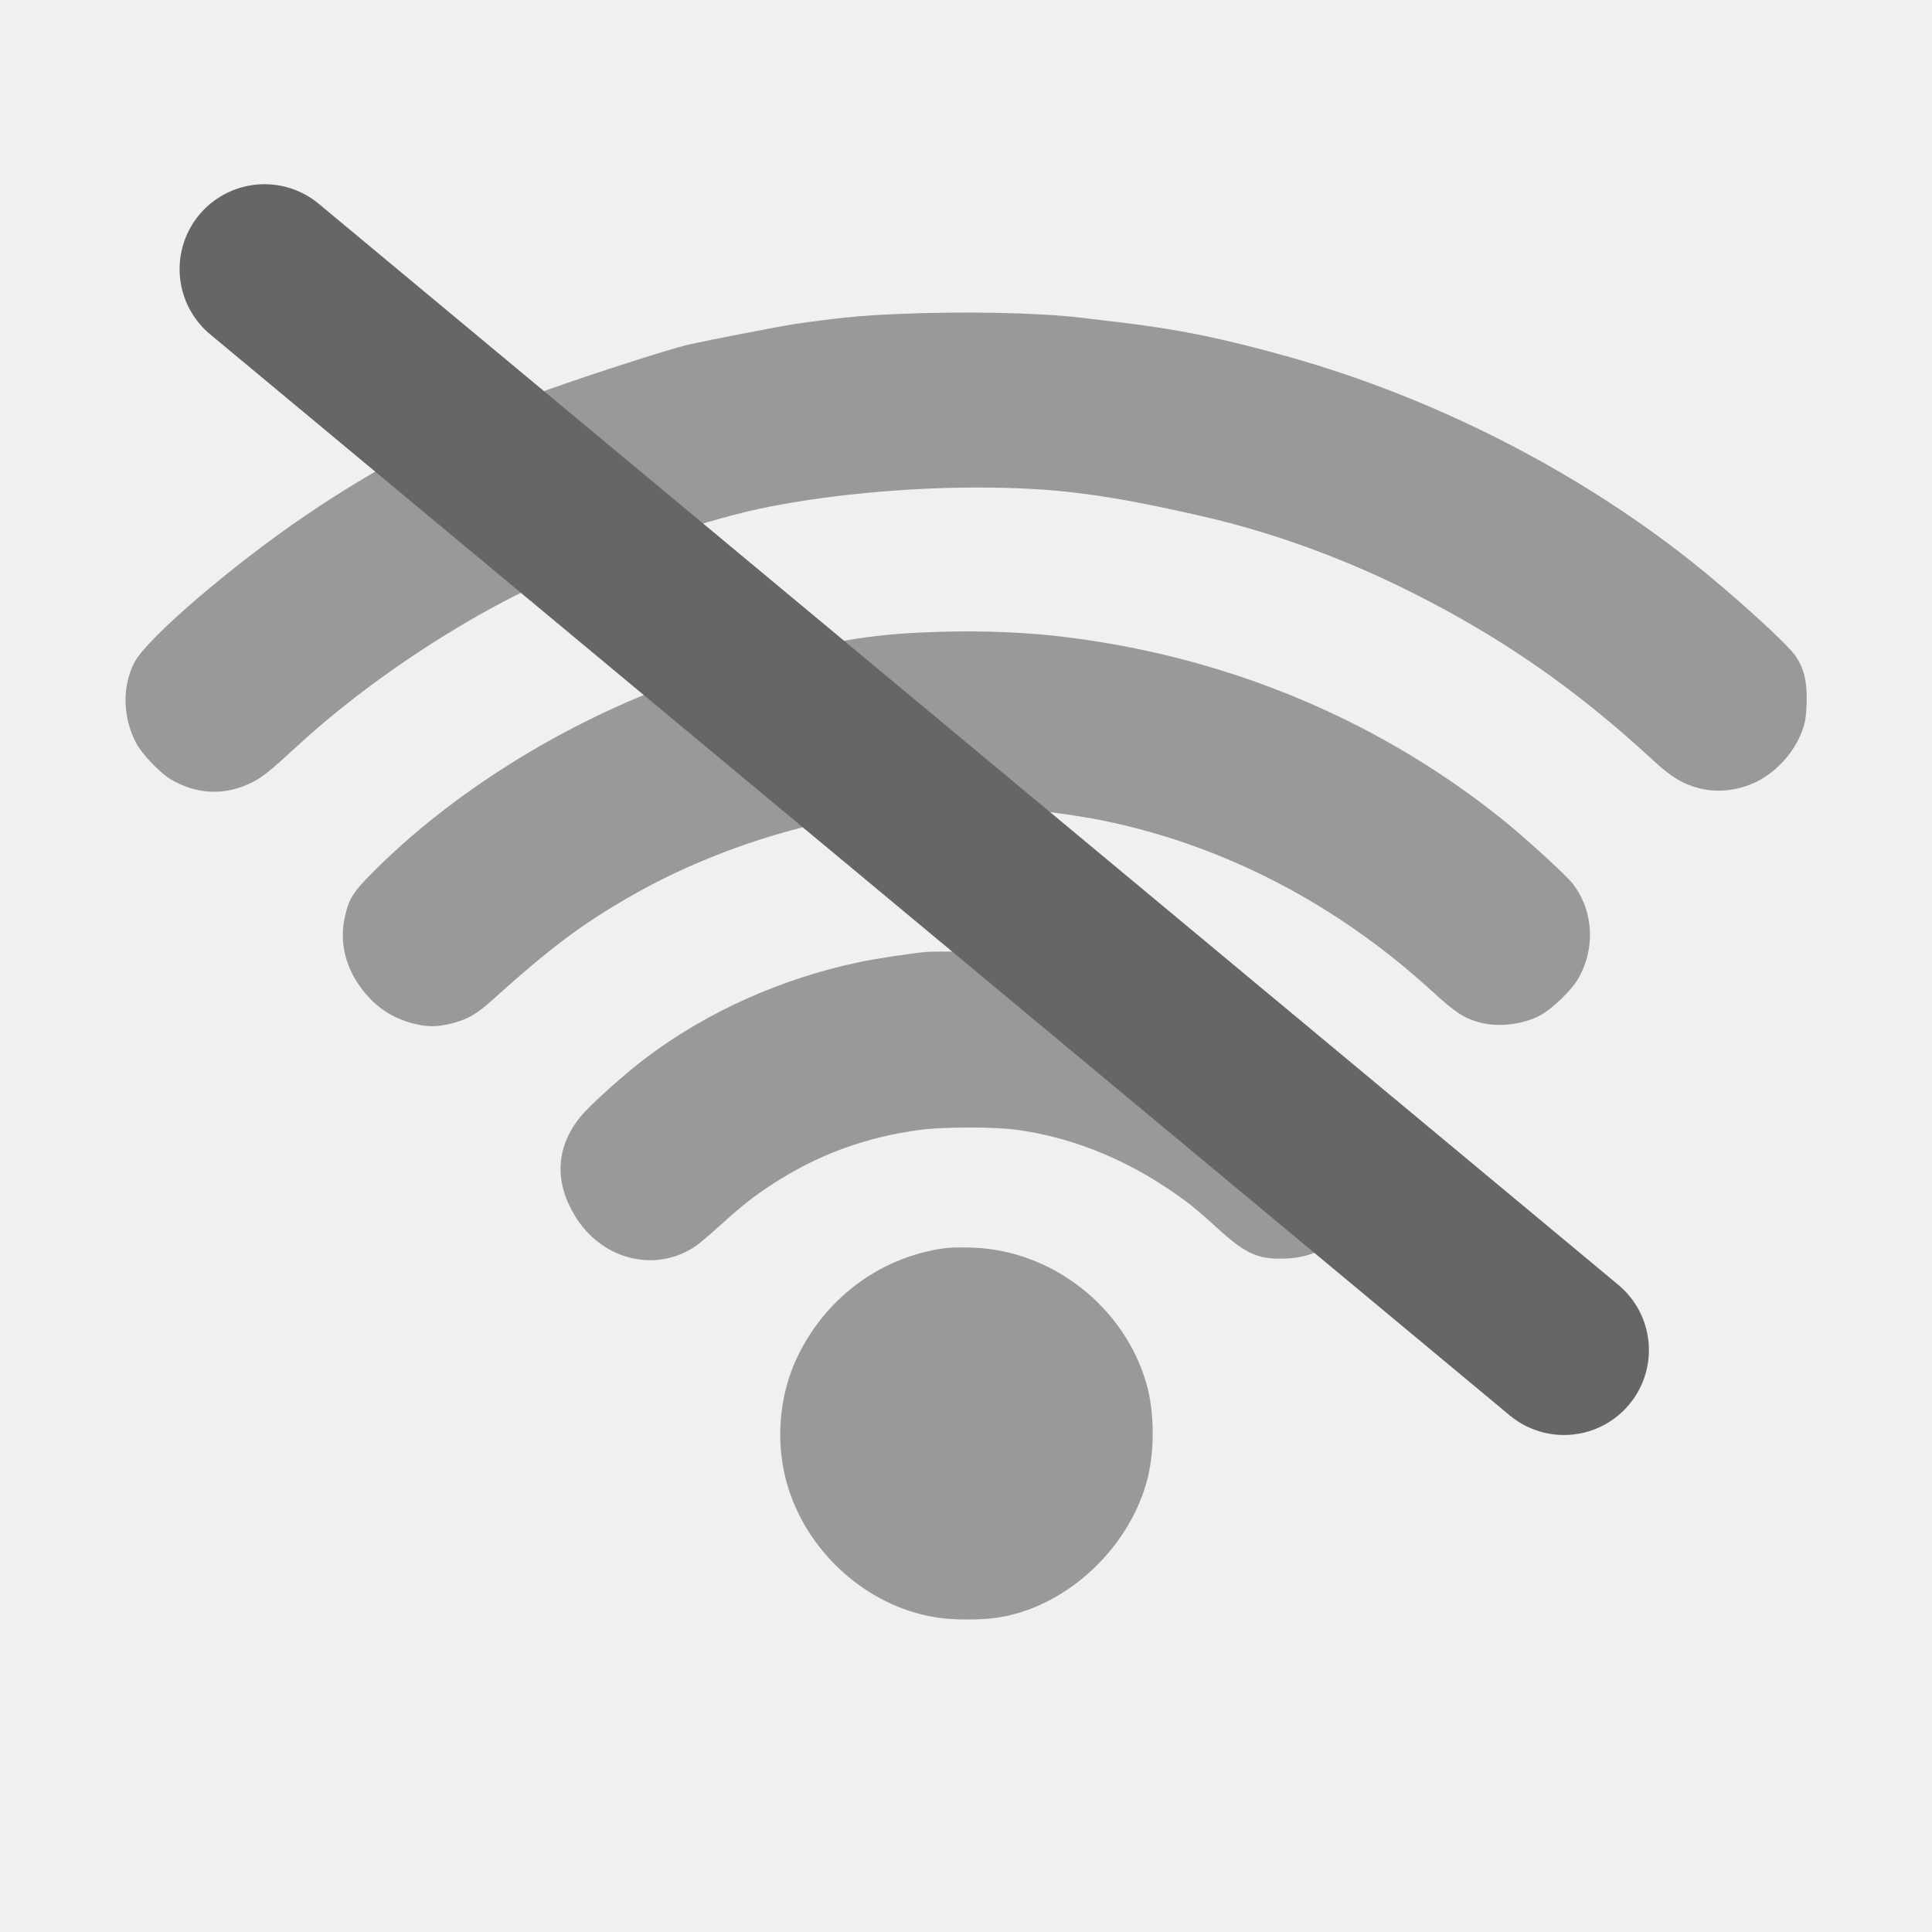
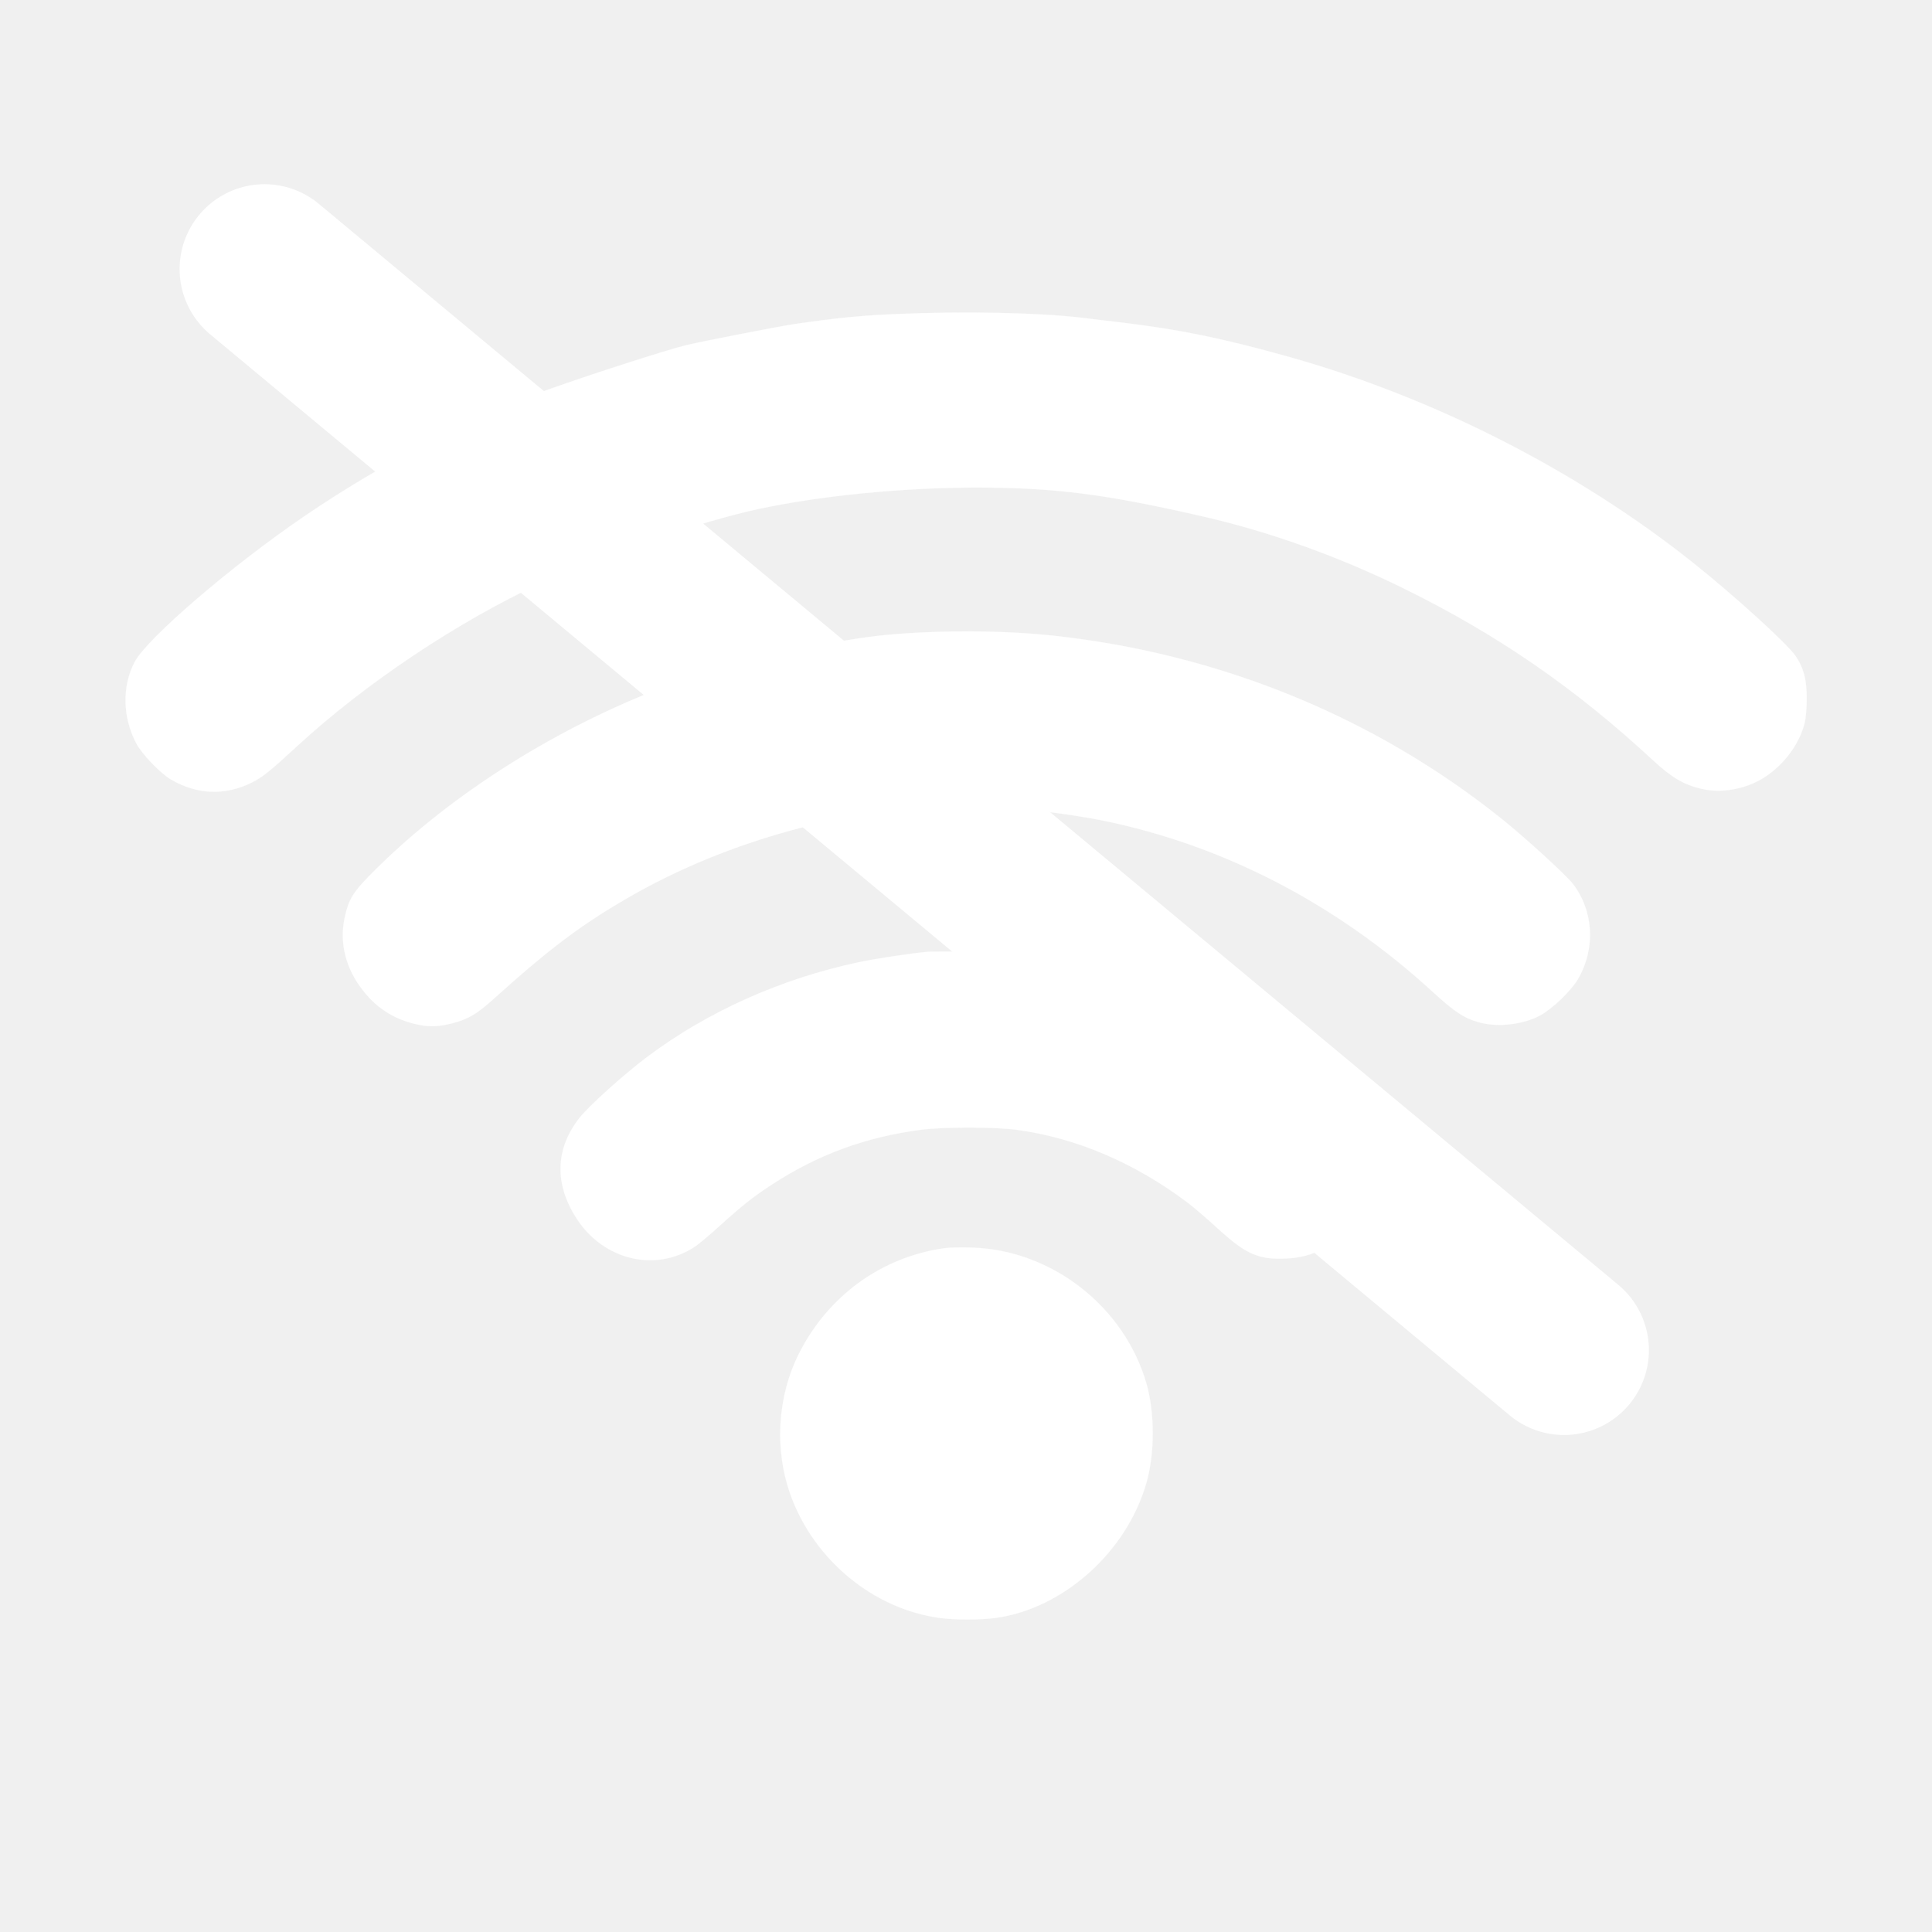
- <svg xmlns="http://www.w3.org/2000/svg" id="svg14" preserveAspectRatio="xMidYMid meet" viewBox="0 0 1280 1280" height="1280pt" width="1280pt" version="1.0">
+ <svg xmlns="http://www.w3.org/2000/svg" version="1.0" width="1280pt" height="1280pt" viewBox="0 0 1280 1280" preserveAspectRatio="xMidYMid meet" id="svg14">
  <defs id="defs18" />
-   <g style="fill:#999999;fill-opacity:1;stroke:none;stroke-width:0.998;stroke-miterlimit:4;stroke-dasharray:none;stroke-opacity:1" id="g12" stroke="none" fill="#000000" transform="matrix(0.1,0,0,-0.1,0,1280)">
-     <path style="fill:#999999;fill-opacity:1;stroke:none;stroke-width:0.998;stroke-miterlimit:4;stroke-dasharray:none;stroke-opacity:1" id="path4" d="m 5930,10719 c -231,-10 -379,-25 -660,-65 -106,-16 -600,-112 -720,-140 -126,-30 -628,-192 -915,-294 C 3122,10037 2534,9732 2020,9382 1536,9053 975,8571 892,8414 c -84,-161 -80,-365 10,-537 38,-73 161,-201 232,-242 172,-100 356,-107 531,-21 76,38 119,73 306,245 451,415 1062,823 1617,1080 391,182 1056,407 1442,490 414,88 954,141 1440,141 520,0 861,-44 1515,-195 433,-100 887,-263 1312,-472 625,-307 1138,-661 1656,-1141 121,-112 202,-160 315,-187 136,-33 299,-4 423,76 128,83 228,217 264,355 9,34 15,101 15,165 0,127 -21,206 -74,283 -59,85 -414,407 -691,627 -765,606 -1706,1084 -2660,1353 -441,124 -735,184 -1130,231 -71,8 -184,22 -250,30 -290,34 -785,44 -1235,24 z" />
-     <path style="fill:#999999;fill-opacity:1;stroke:none;stroke-width:0.998;stroke-miterlimit:4;stroke-dasharray:none;stroke-opacity:1" id="path6" d="m 6095,8609 c -219,-11 -356,-27 -570,-66 -501,-91 -760,-158 -1093,-282 -733,-275 -1433,-715 -1943,-1221 -150,-149 -178,-192 -206,-323 -31,-148 0,-300 88,-432 94,-141 212,-226 367,-266 95,-24 159,-24 256,1 106,27 163,60 274,160 375,338 582,493 897,675 657,380 1485,605 2225,605 256,0 642,-41 915,-96 801,-163 1551,-552 2186,-1134 149,-137 212,-178 316,-205 122,-32 284,-12 396,47 80,43 203,161 250,239 119,202 106,454 -33,634 -44,57 -323,312 -470,429 -847,679 -1878,1098 -2985,1216 -262,27 -573,34 -870,19 z" />
-     <path style="fill:#999999;fill-opacity:1;stroke:none;stroke-width:0.998;stroke-miterlimit:4;stroke-dasharray:none;stroke-opacity:1" id="path8" d="m 6145,6494 c -102,-9 -344,-45 -460,-70 -511,-109 -994,-325 -1394,-624 -151,-113 -382,-320 -448,-402 -166,-206 -172,-446 -18,-678 178,-268 514,-348 770,-185 28,17 104,81 170,141 149,135 223,194 344,273 305,200 624,318 992,366 153,20 494,20 641,-1 392,-54 775,-218 1123,-479 39,-29 130,-107 203,-174 187,-171 270,-207 452,-199 155,7 274,60 386,173 185,184 234,440 128,665 -30,64 -53,92 -157,195 -472,464 -1084,789 -1752,929 -256,53 -394,68 -670,71 -143,1 -282,1 -310,-1 z" />
-     <path style="fill:#999999;fill-opacity:1;stroke:none;stroke-width:0.998;stroke-miterlimit:4;stroke-dasharray:none;stroke-opacity:1" id="path10" d="m 6255,4530 c -415,-59 -769,-316 -961,-697 -145,-287 -165,-642 -53,-946 157,-425 547,-746 983,-806 99,-14 273,-14 373,0 448,62 867,437 998,894 56,195 56,465 0,660 -147,508 -625,881 -1150,899 -71,3 -157,1 -190,-4 z" />
+   <g style="fill:#ffffff;fill-opacity:1;stroke:#ffffff;stroke-opacity:1" id="g841">
+     <g style="fill:#ffffff;fill-opacity:1;stroke:#ffffff;stroke-width:0.998;stroke-miterlimit:4;stroke-dasharray:none;stroke-opacity:1" id="g12" stroke="none" fill="#000000" transform="matrix(0.1,0,0,-0.1,0,1280)">
+       <path style="fill:#ffffff;fill-opacity:1;stroke:#ffffff;stroke-width:0.998;stroke-miterlimit:4;stroke-dasharray:none;stroke-opacity:1" id="path4" d="m 5930,10719 c -231,-10 -379,-25 -660,-65 -106,-16 -600,-112 -720,-140 -126,-30 -628,-192 -915,-294 C 3122,10037 2534,9732 2020,9382 1536,9053 975,8571 892,8414 c -84,-161 -80,-365 10,-537 38,-73 161,-201 232,-242 172,-100 356,-107 531,-21 76,38 119,73 306,245 451,415 1062,823 1617,1080 391,182 1056,407 1442,490 414,88 954,141 1440,141 520,0 861,-44 1515,-195 433,-100 887,-263 1312,-472 625,-307 1138,-661 1656,-1141 121,-112 202,-160 315,-187 136,-33 299,-4 423,76 128,83 228,217 264,355 9,34 15,101 15,165 0,127 -21,206 -74,283 -59,85 -414,407 -691,627 -765,606 -1706,1084 -2660,1353 -441,124 -735,184 -1130,231 -71,8 -184,22 -250,30 -290,34 -785,44 -1235,24 z" />
+       <path style="fill:#ffffff;fill-opacity:1;stroke:#ffffff;stroke-width:0.998;stroke-miterlimit:4;stroke-dasharray:none;stroke-opacity:1" id="path6" d="m 6095,8609 c -219,-11 -356,-27 -570,-66 -501,-91 -760,-158 -1093,-282 -733,-275 -1433,-715 -1943,-1221 -150,-149 -178,-192 -206,-323 -31,-148 0,-300 88,-432 94,-141 212,-226 367,-266 95,-24 159,-24 256,1 106,27 163,60 274,160 375,338 582,493 897,675 657,380 1485,605 2225,605 256,0 642,-41 915,-96 801,-163 1551,-552 2186,-1134 149,-137 212,-178 316,-205 122,-32 284,-12 396,47 80,43 203,161 250,239 119,202 106,454 -33,634 -44,57 -323,312 -470,429 -847,679 -1878,1098 -2985,1216 -262,27 -573,34 -870,19 z" />
+       <path style="fill:#ffffff;fill-opacity:1;stroke:#ffffff;stroke-width:0.998;stroke-miterlimit:4;stroke-dasharray:none;stroke-opacity:1" id="path8" d="m 6145,6494 c -102,-9 -344,-45 -460,-70 -511,-109 -994,-325 -1394,-624 -151,-113 -382,-320 -448,-402 -166,-206 -172,-446 -18,-678 178,-268 514,-348 770,-185 28,17 104,81 170,141 149,135 223,194 344,273 305,200 624,318 992,366 153,20 494,20 641,-1 392,-54 775,-218 1123,-479 39,-29 130,-107 203,-174 187,-171 270,-207 452,-199 155,7 274,60 386,173 185,184 234,440 128,665 -30,64 -53,92 -157,195 -472,464 -1084,789 -1752,929 -256,53 -394,68 -670,71 -143,1 -282,1 -310,-1 z" />
+       <path style="fill:#ffffff;fill-opacity:1;stroke:#ffffff;stroke-width:0.998;stroke-miterlimit:4;stroke-dasharray:none;stroke-opacity:1" id="path10" d="m 6255,4530 c -415,-59 -769,-316 -961,-697 -145,-287 -165,-642 -53,-946 157,-425 547,-746 983,-806 99,-14 273,-14 373,0 448,62 867,437 998,894 56,195 56,465 0,660 -147,508 -625,881 -1150,899 -71,3 -157,1 -190,-4 z" />
+     </g>
+     <path id="path845" d="M 175.238,178.286 1036.19,894.476" style="fill:#ffffff;fill-opacity:1;stroke:#ffffff;stroke-width:112.5;stroke-linecap:round;stroke-linejoin:round;stroke-miterlimit:4;stroke-dasharray:none;stroke-opacity:1" />
  </g>
-   <path id="path845" d="M 175.238,178.286 1036.19,894.476" style="fill:none;fill-opacity:1;stroke:#666666;stroke-width:112.5;stroke-linecap:round;stroke-linejoin:round;stroke-miterlimit:4;stroke-dasharray:none;stroke-opacity:1" />
</svg>
